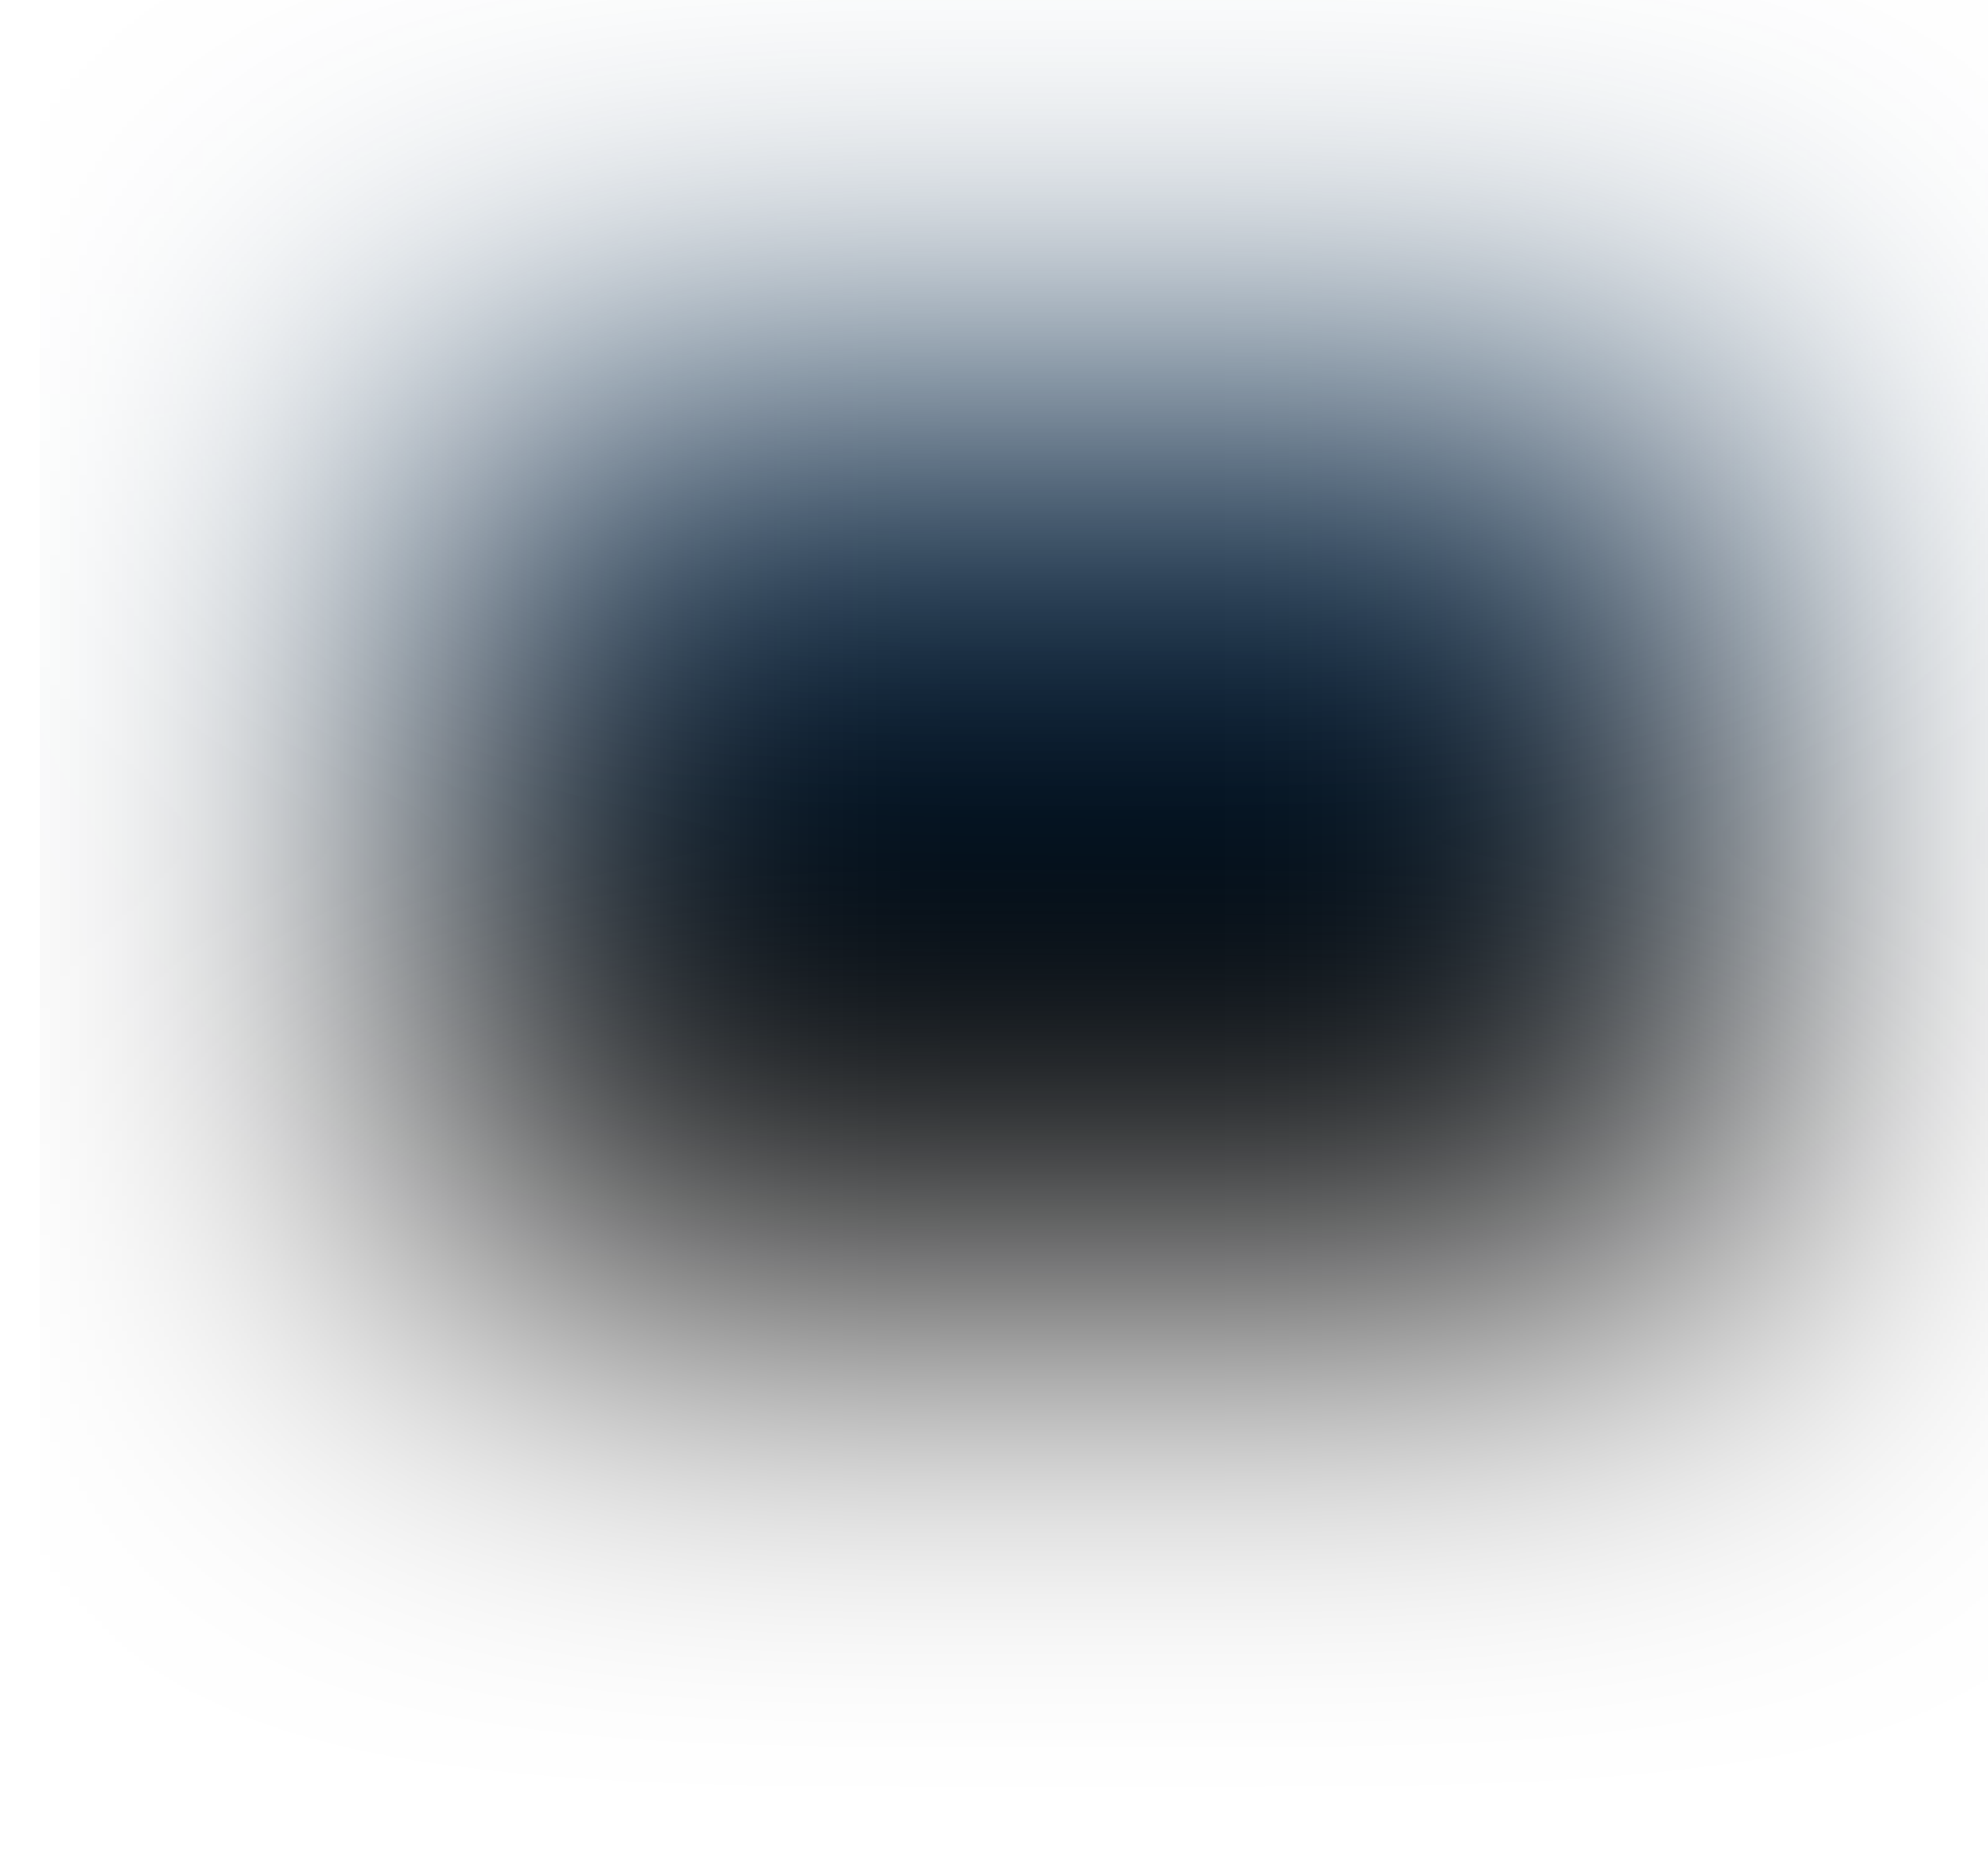
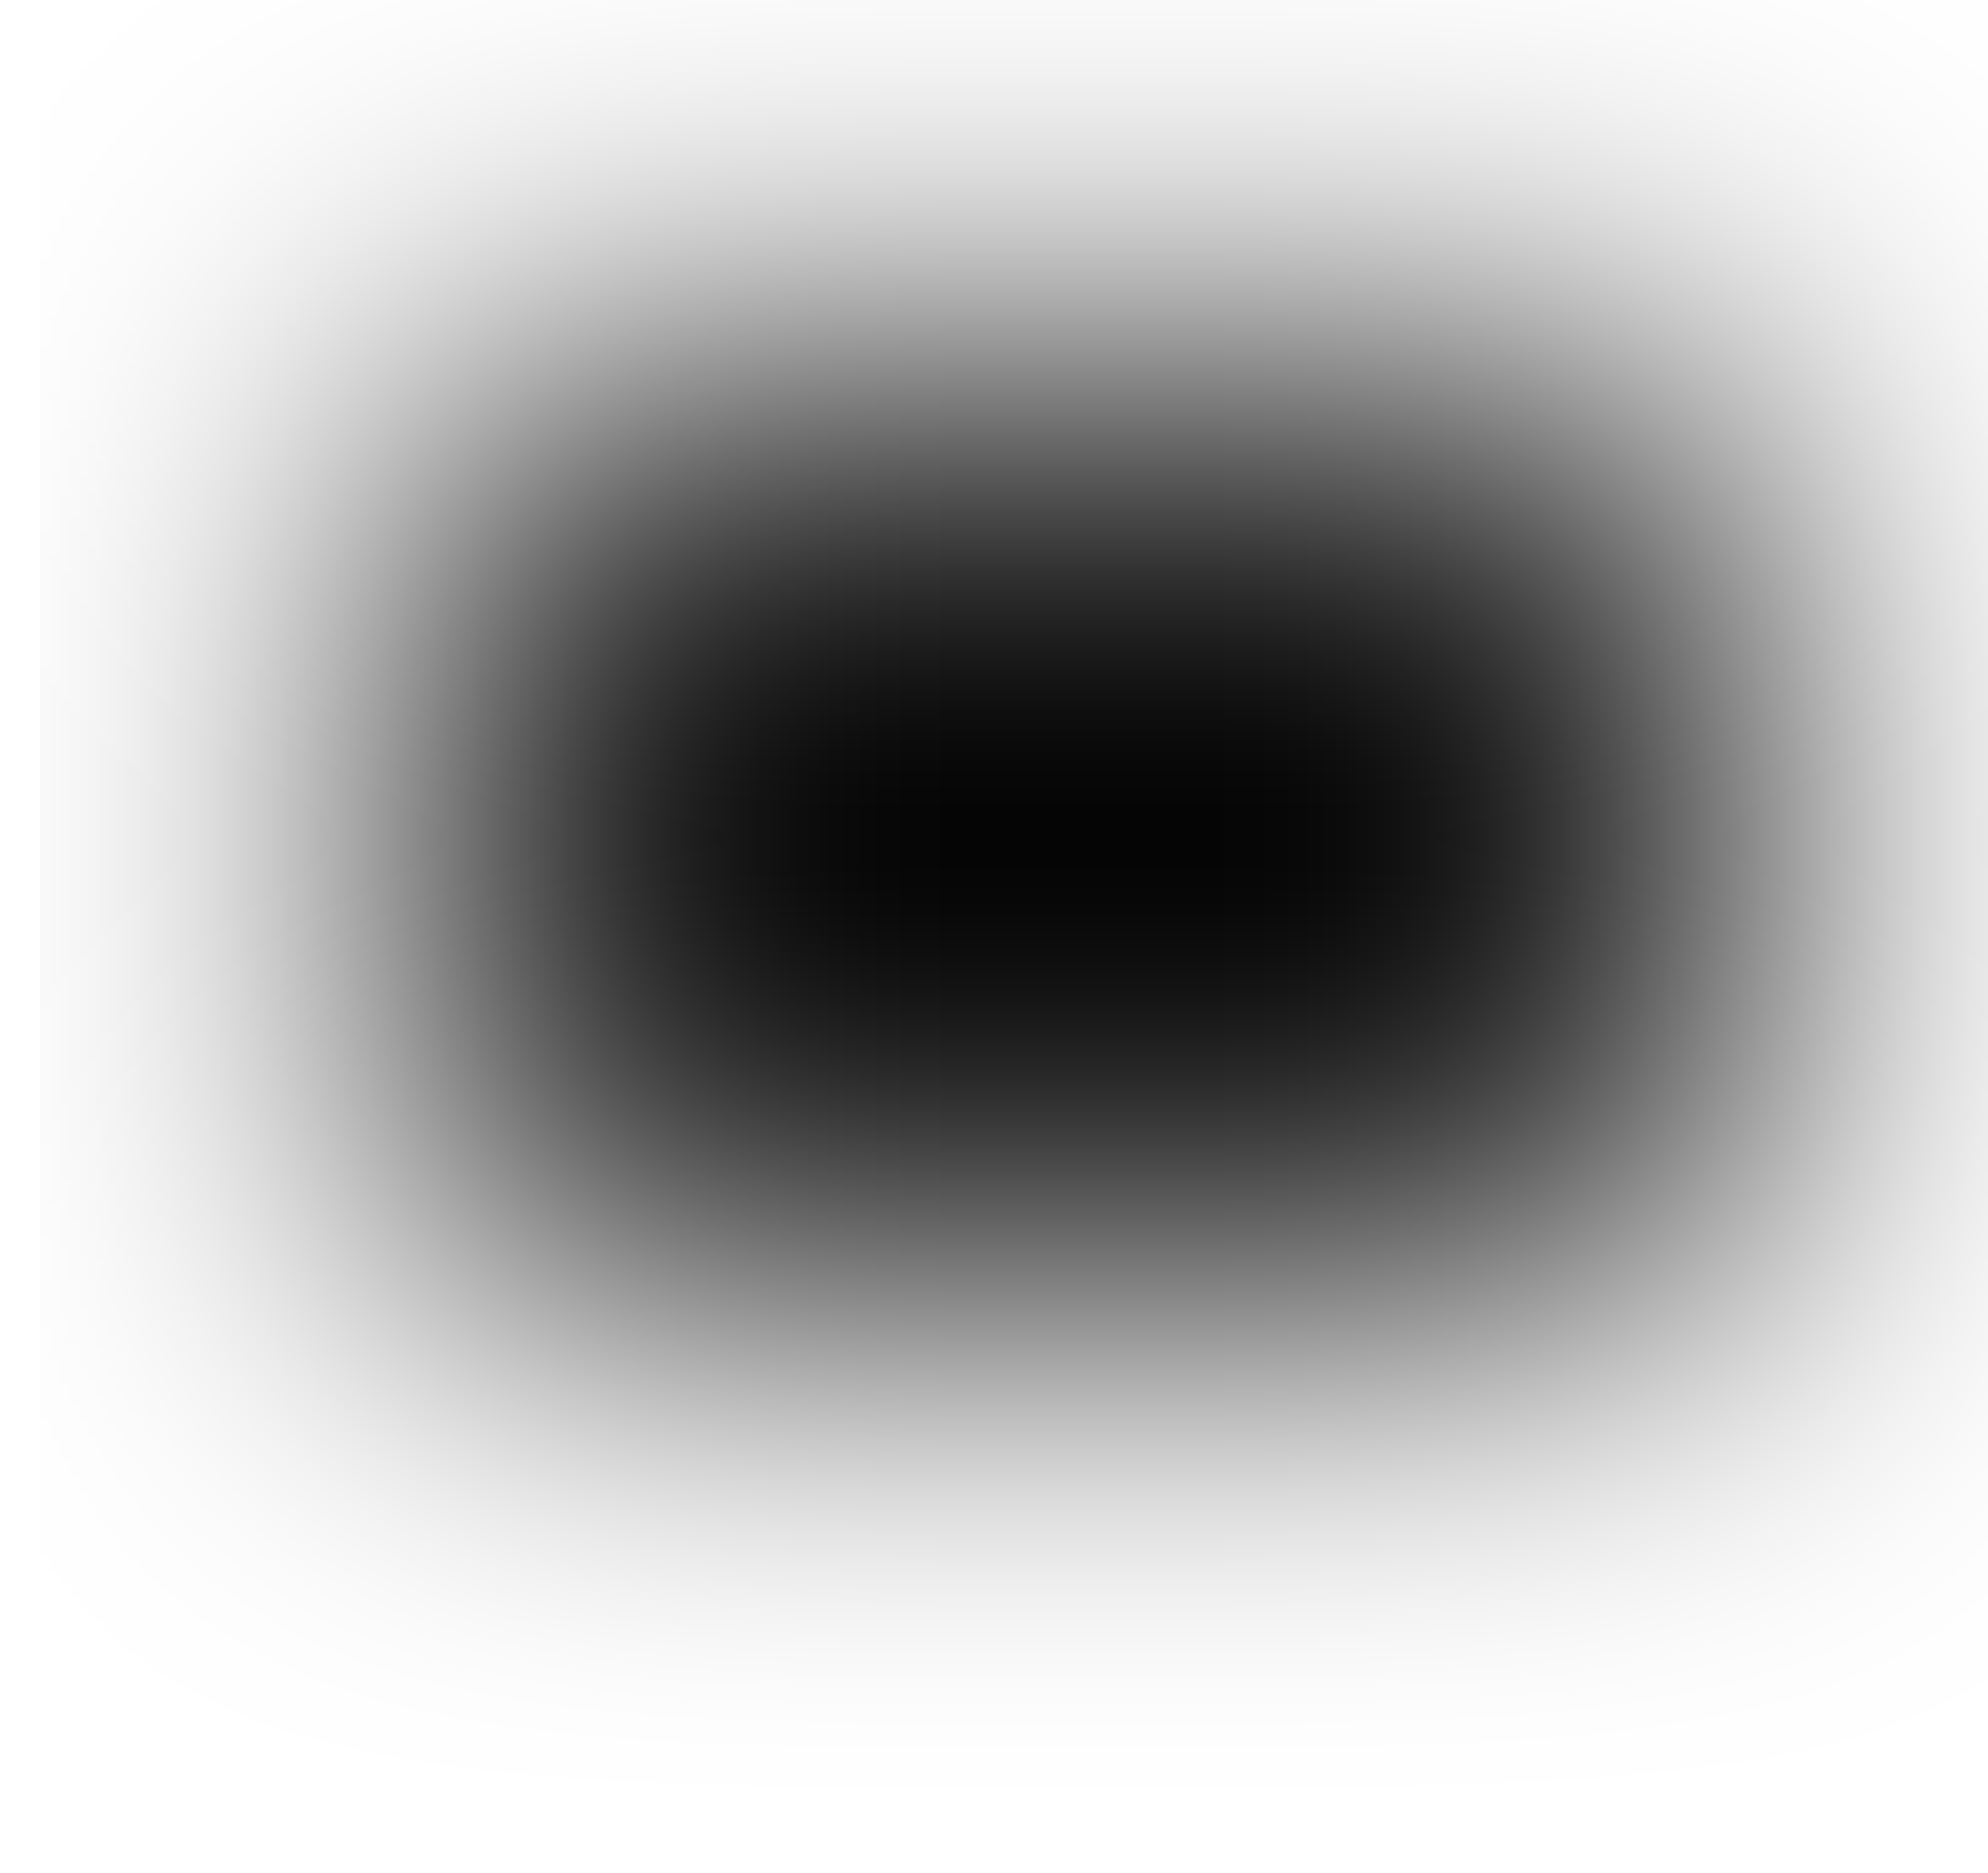
<svg xmlns="http://www.w3.org/2000/svg" width="531" height="500" viewBox="0 0 581 570" fill="none">
  <g filter="url(#filter0_f_458_1131)">
    <rect x="120" y="120" width="395" height="270" fill="url(#paint0_linear_458_1131)" />
  </g>
  <defs>
    <filter id="filter0_f_458_1131" x="0" y="0" width="695" height="570" filterUnits="userSpaceOnUse" color-interpolation-filters="sRGB">
      <feFlood flood-opacity="0" result="BackgroundImageFix" />
      <feBlend mode="normal" in="SourceGraphic" in2="BackgroundImageFix" result="shape" />
      <feGaussianBlur stdDeviation="85" result="effect1_foregroundBlur_458_1131" />
    </filter>
    <linearGradient id="paint0_linear_458_1131" x1="326.5" y1="195.5" x2="325.5" y2="278.5" gradientUnits="userSpaceOnUse">
-       <stop stop-color="#012344" />
+       <stop stop-color="#000000" />
      <stop offset="1" />
    </linearGradient>
  </defs>
</svg>
